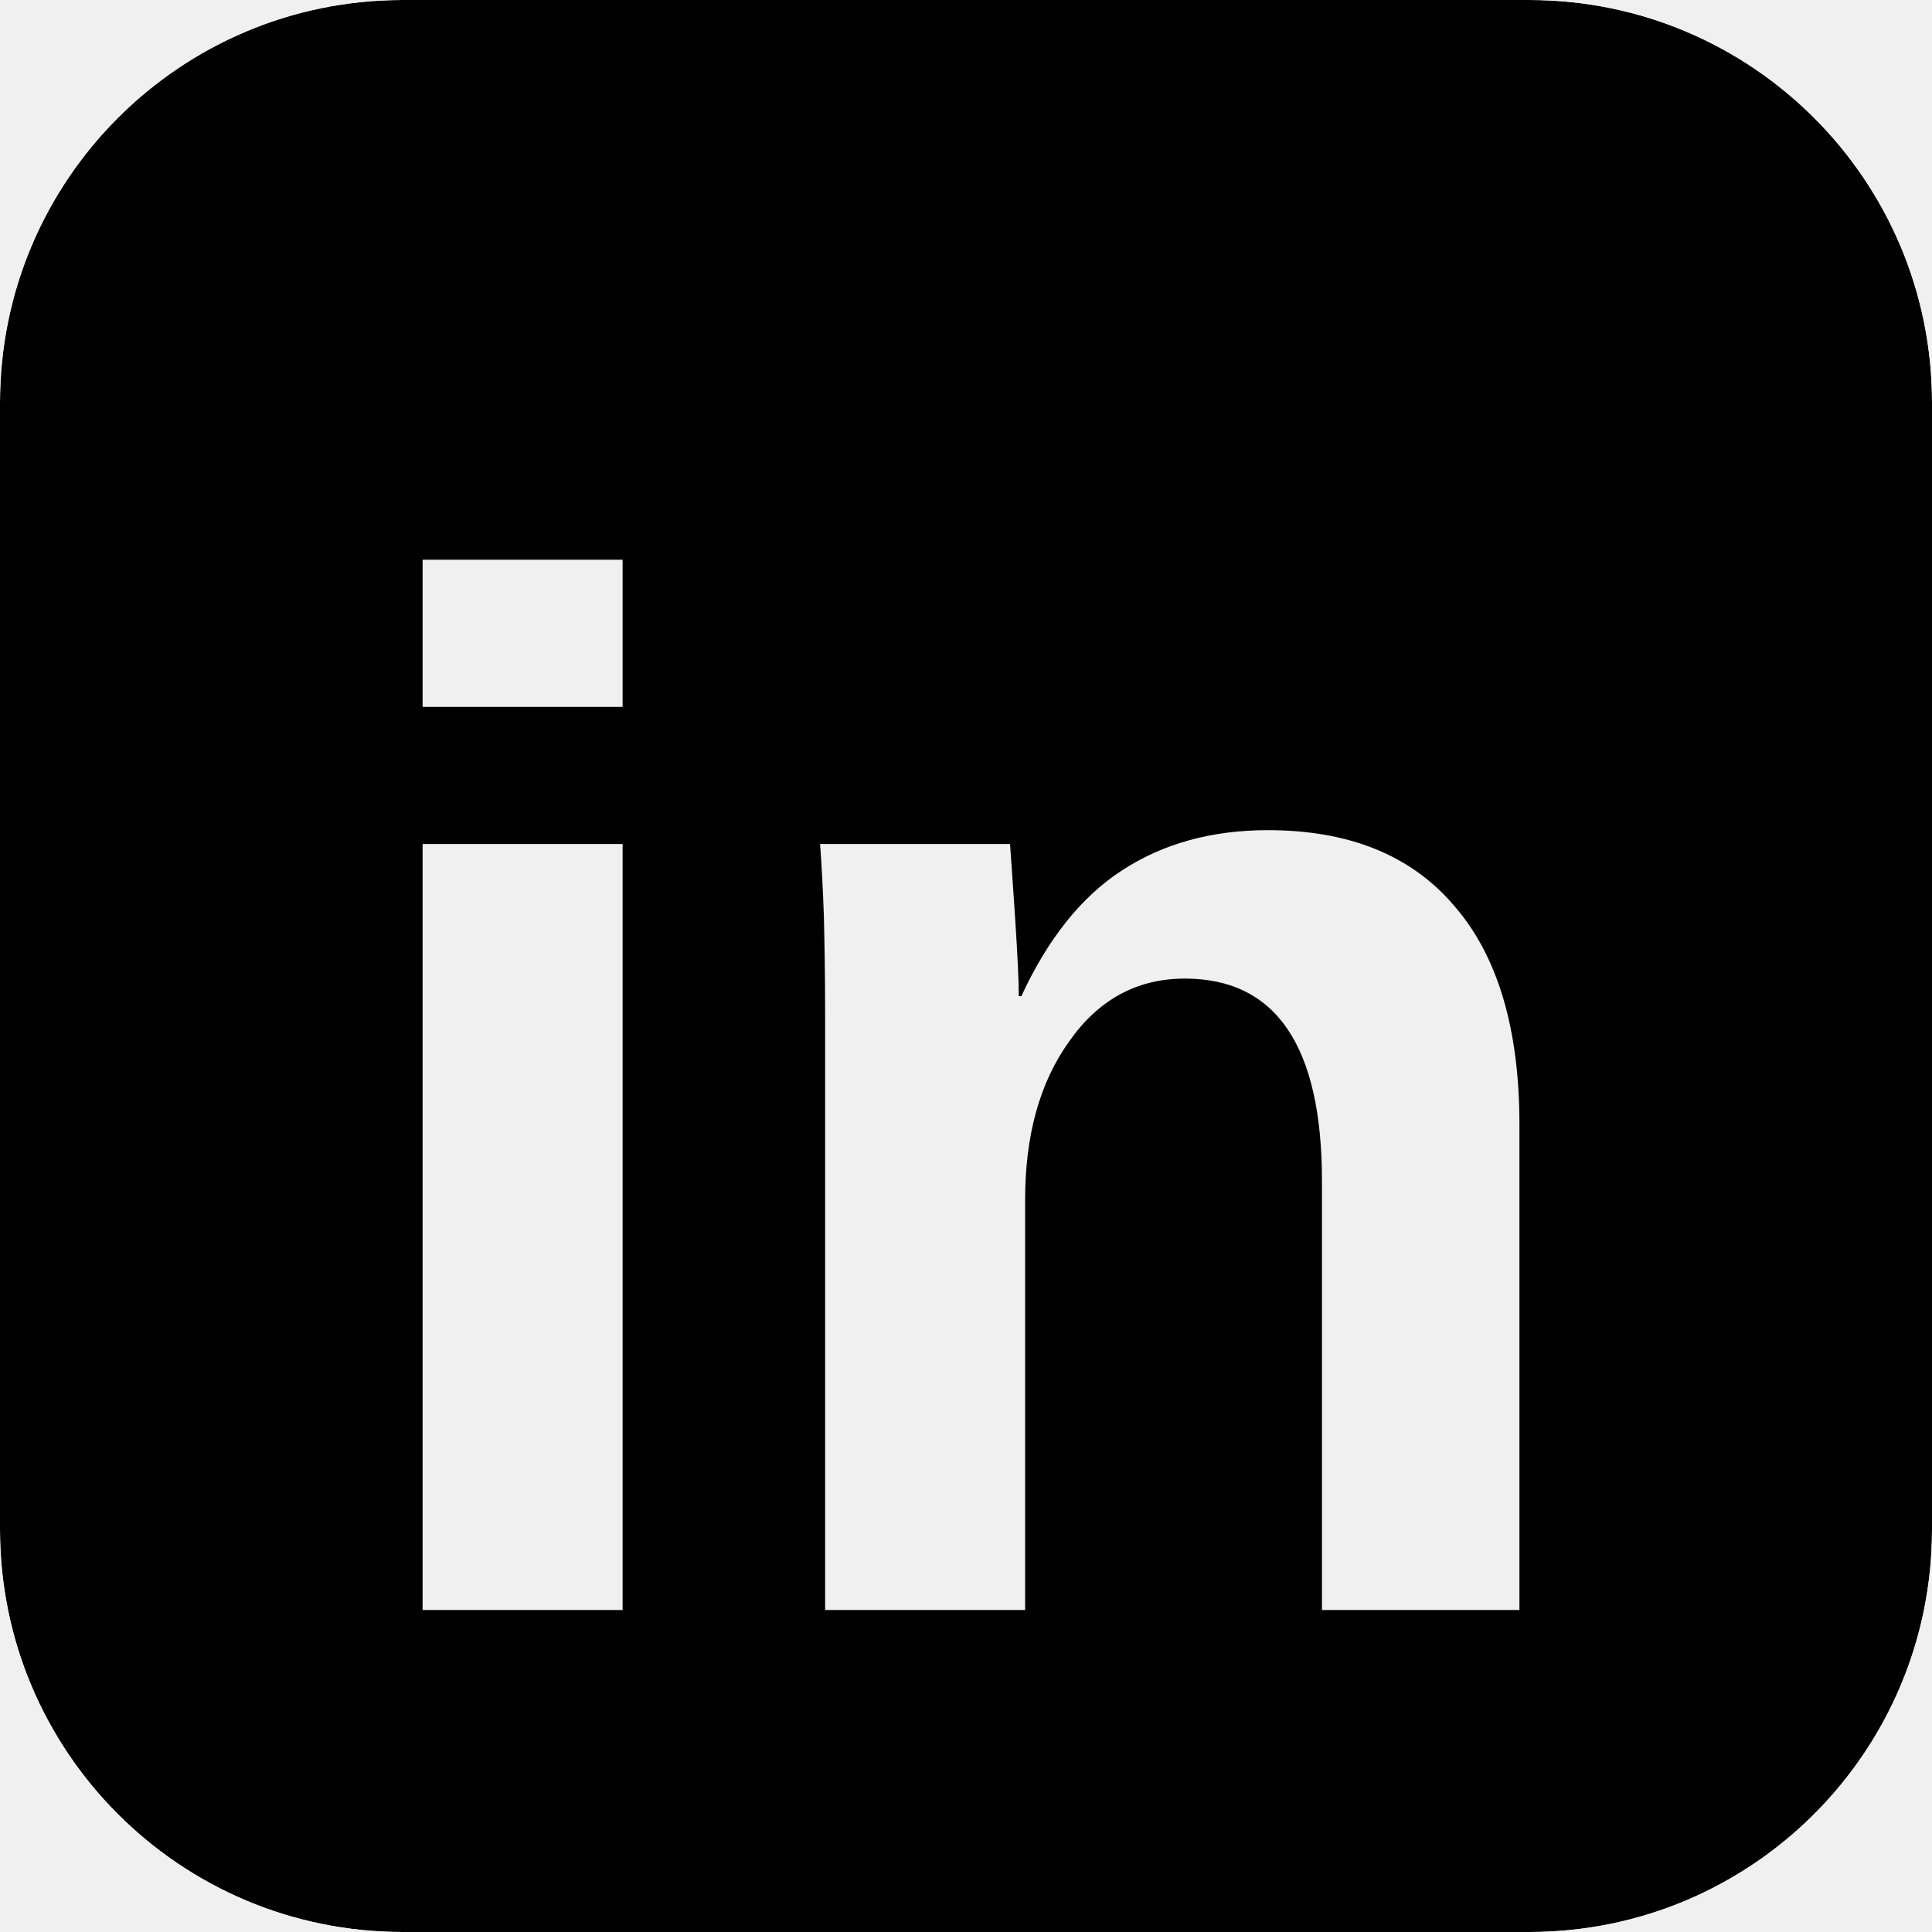
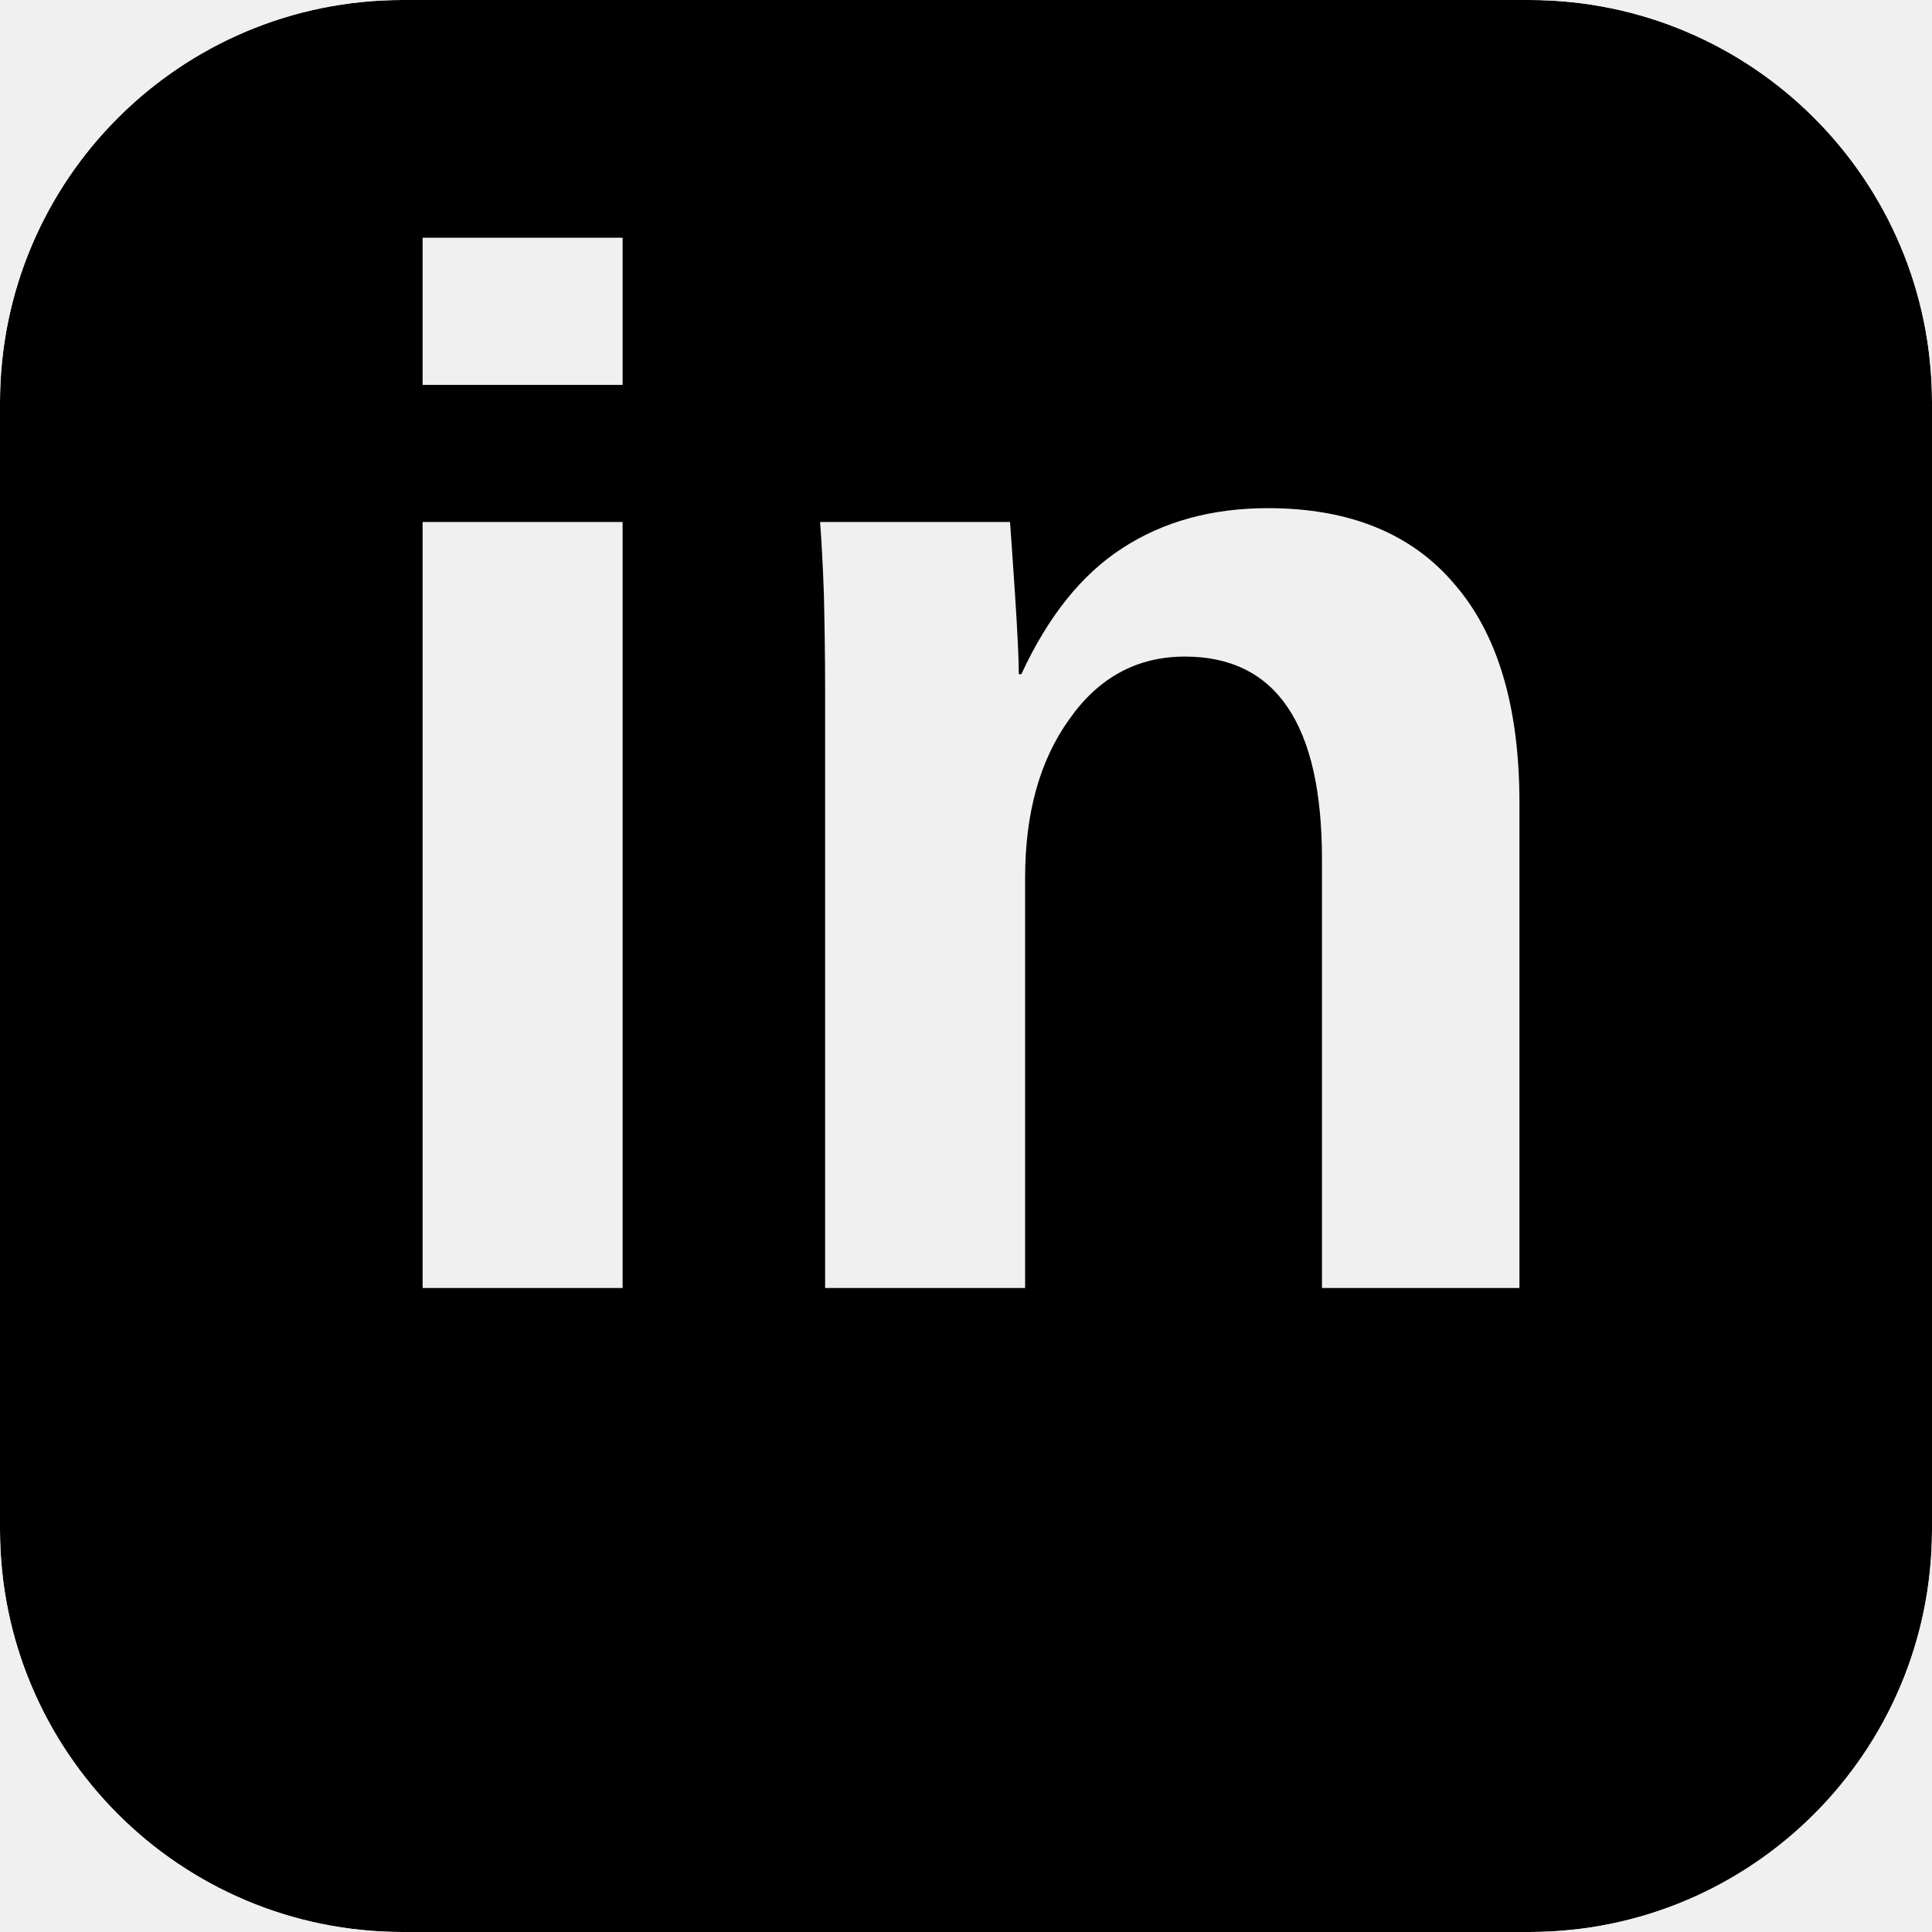
<svg xmlns="http://www.w3.org/2000/svg" viewBox="0 0 24 24" width="24" height="24">
  <defs>
    <mask id="li-knockout">
      <rect x="0" y="0" width="24" height="24" rx="5" fill="white" />
-       <text x="12" y="20" font-family="Arial, Helvetica, sans-serif" font-size="18" font-weight="bold" text-anchor="middle" fill="black">in</text>
+       <text x="12" y="16" font-family="Arial, Helvetica, sans-serif" font-size="18" font-weight="bold" text-anchor="middle" fill="black">in</text>
    </mask>
  </defs>
  <rect x="0" y="0" width="24" height="24" rx="5" fill="currentColor" mask="url(#li-knockout)" />
</svg>
